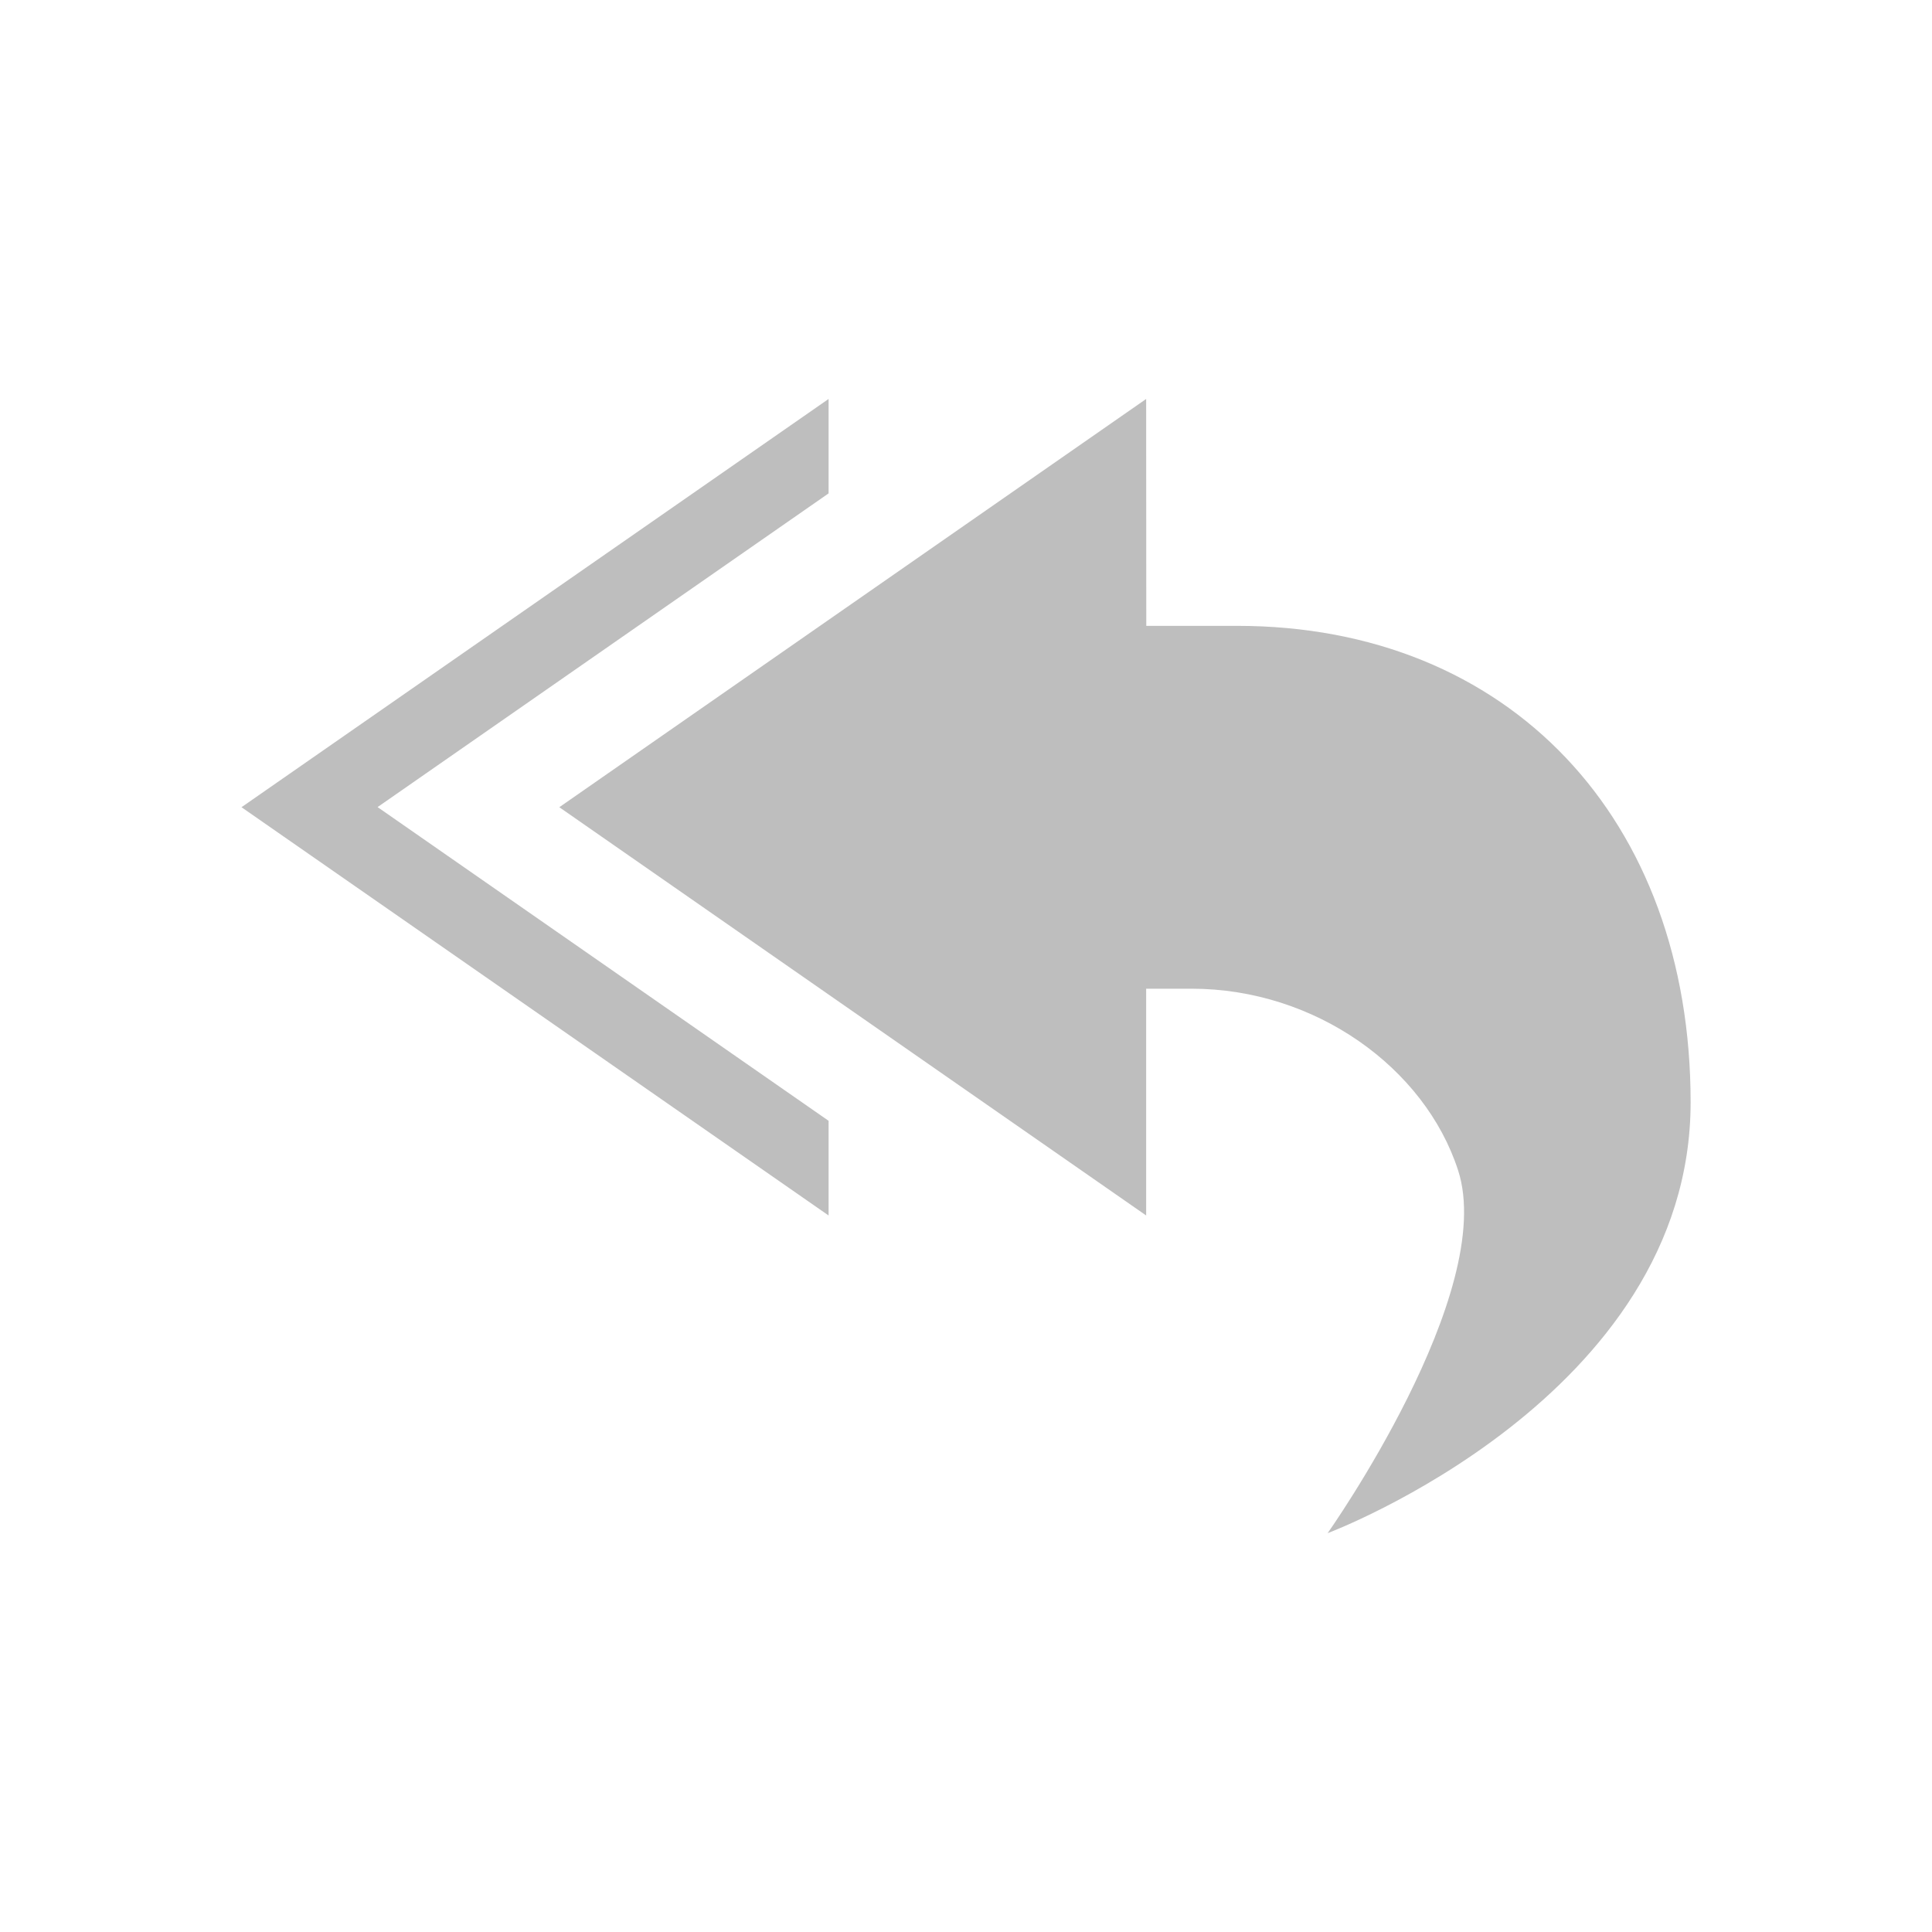
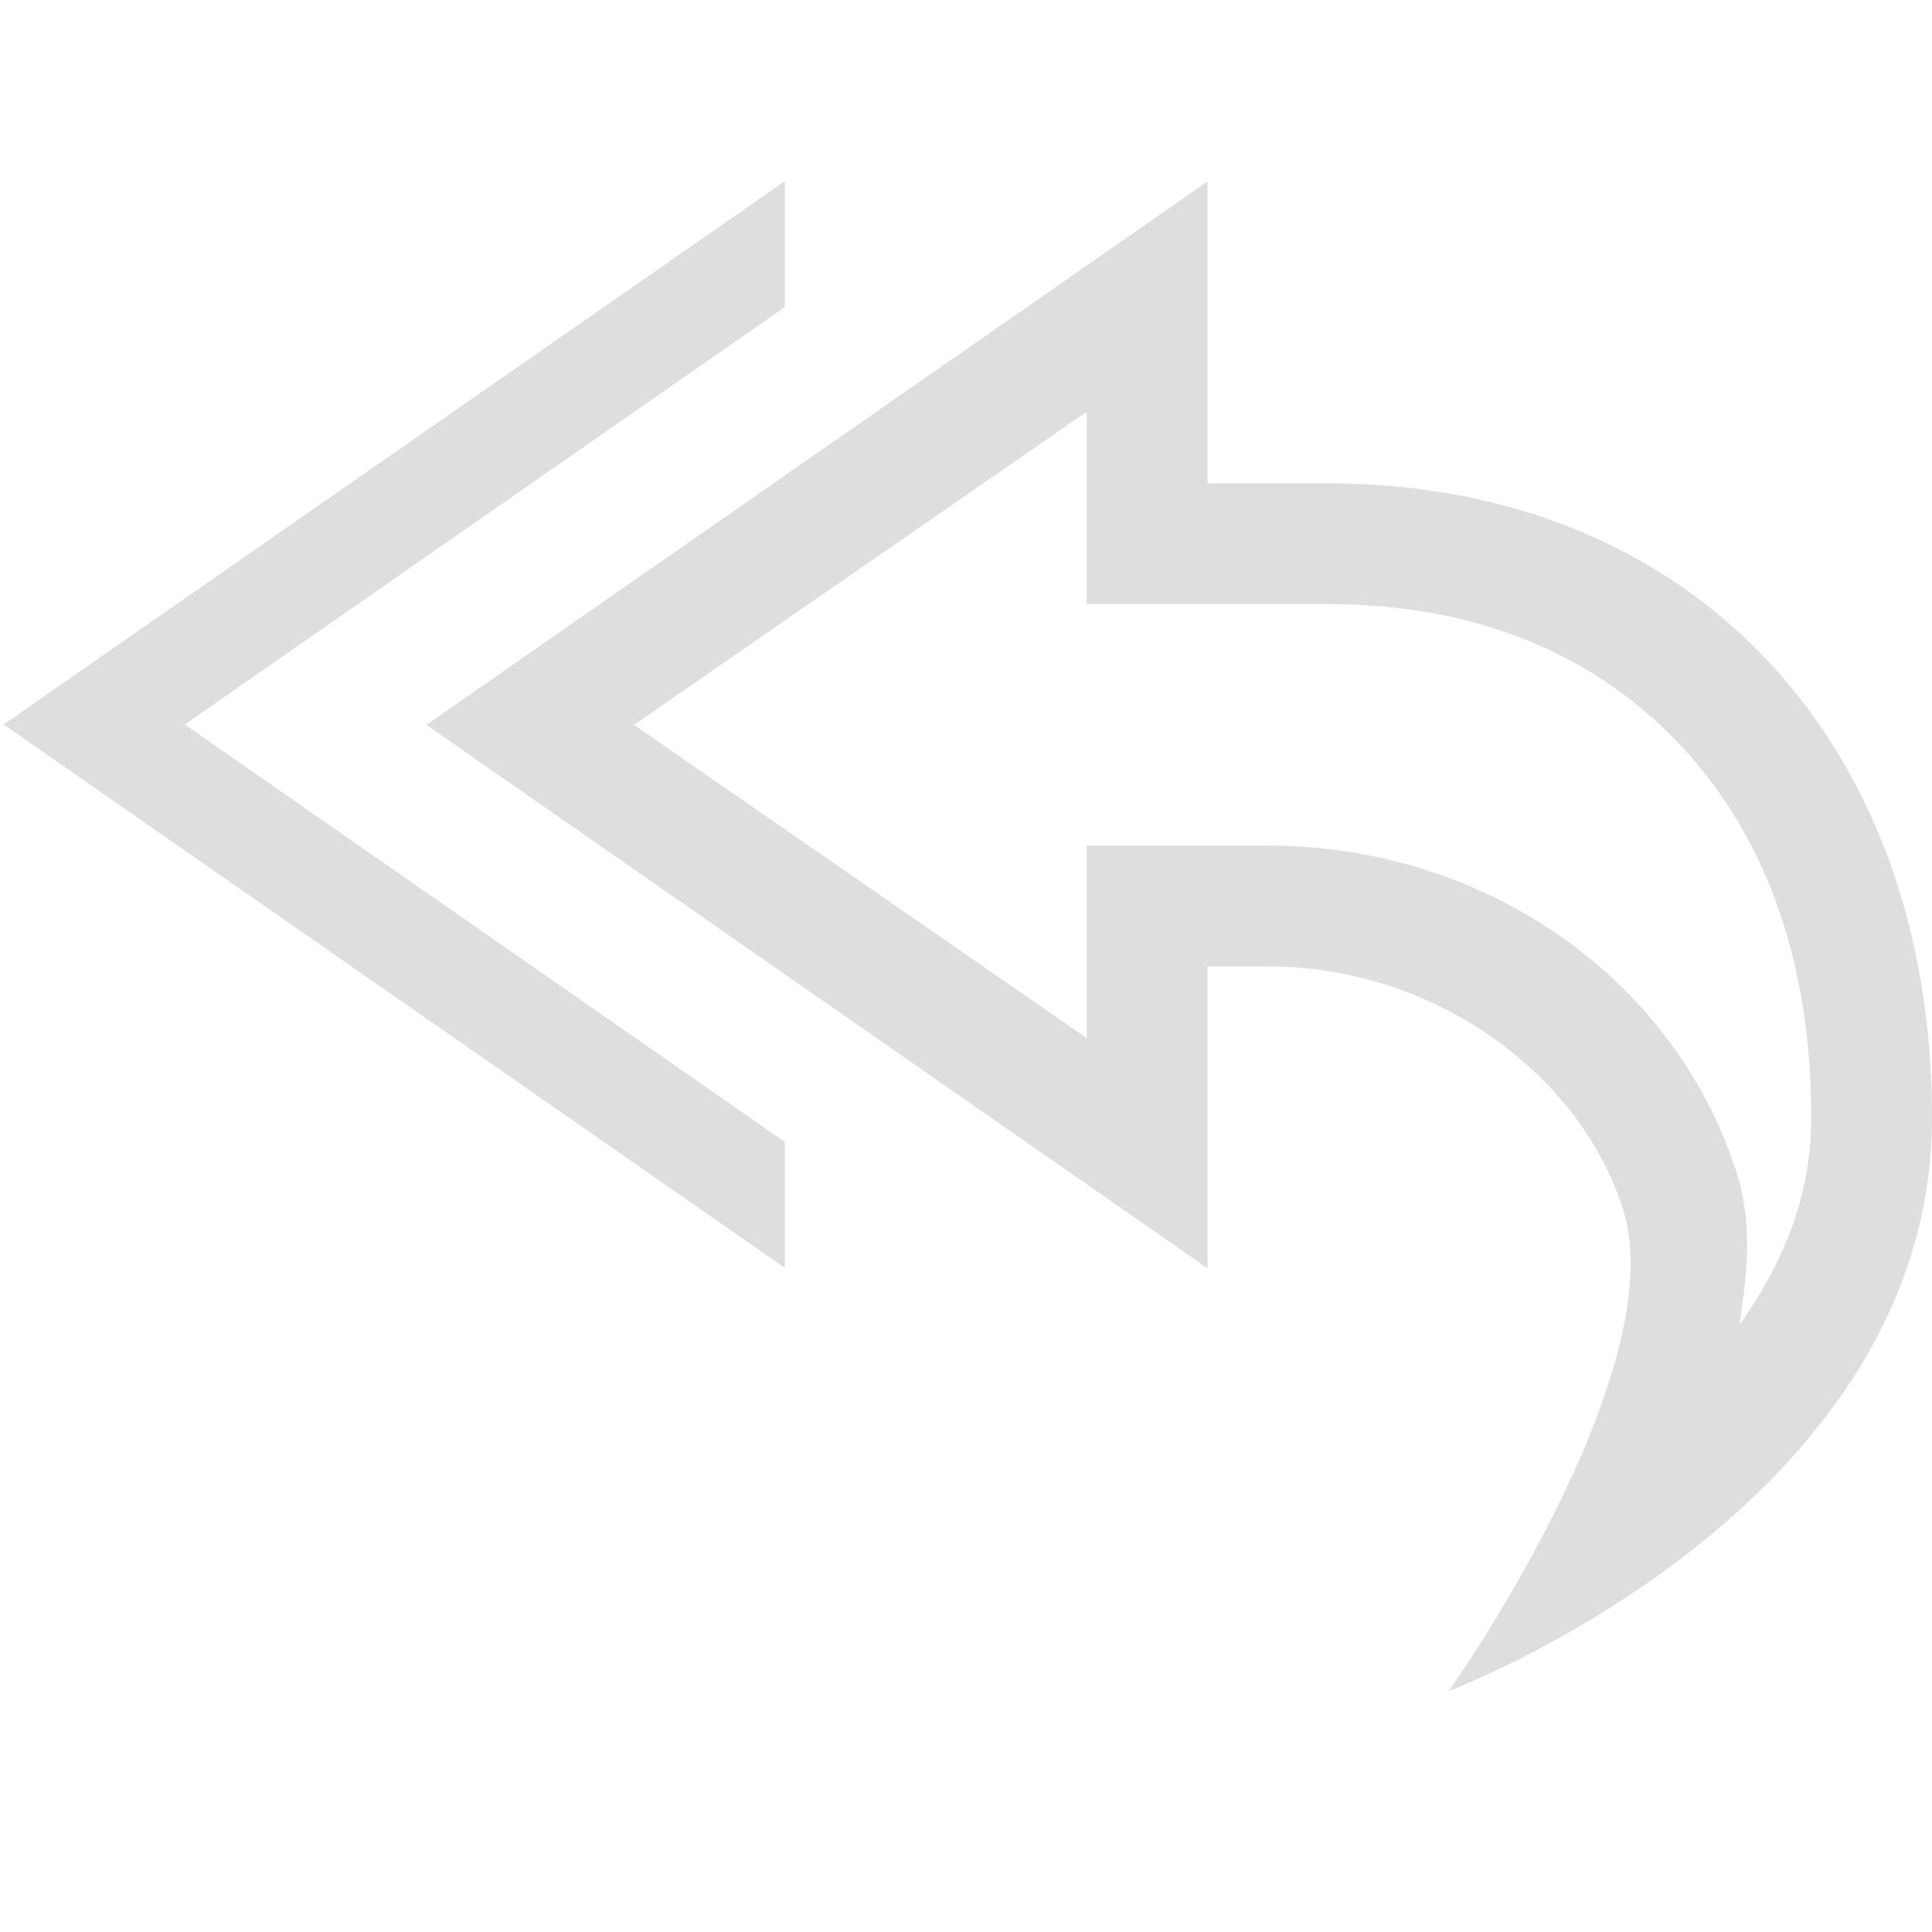
- <svg xmlns="http://www.w3.org/2000/svg" viewBox="0 0 16 16">
-   <path d="m6.862 3.304-4.862 3.381 4.862 3.381v-.784l-3.735-2.598 3.735-2.598zm2.63 0-4.86 3.381 4.86 3.381v-1.878h.376c1.026 0 1.932.656 2.207 1.503.329 1.012-1.08 3.006-1.08 3.006s3.006-1.127 3.006-3.569c0-2.347-1.503-3.945-3.757-3.945h-.751z" fill="#bebebe" />
+ <svg xmlns="http://www.w3.org/2000/svg" width="16" height="16" enable-background="new">
+   <defs>
+     <filter id="a" color-interpolation-filters="sRGB">
+       <feBlend mode="darken" in2="BackgroundImage" />
+     </filter>
+   </defs>
+   <g color="#dedede" font-weight="400" font-family="Sans" fill="#dedede">
+     <path style="line-height:normal;-inkscape-font-specification:Sans;text-indent:0;text-align:start;text-decoration-line:none;text-transform:none;block-progression:tb;marker:none" d="M6.5 1.5L.03 6l6.47 4.5V9.457L1.53 6 6.5 2.543z" overflow="visible" enable-background="accumulate" />
+     <path style="line-height:normal;-inkscape-font-specification:Sans;text-indent:0;text-align:start;text-decoration-line:none;text-transform:none;block-progression:tb;marker:none" d="M10 1.503l-6.469 4.5 6.469 4.5v-2.5h.5c1.365 0 2.572.874 2.938 2 .437 1.348-1.438 4-1.438 4s4-1.5 4-4.75c0-3.123-2-5.25-5-5.25h-1v-2.5zM9 3.41v1.593h2c1.264 0 2.226.44 2.906 1.157.68.716 1.094 1.745 1.094 3.093 0 .672-.243 1.22-.594 1.72.058-.416.118-.822-.03-1.282-.52-1.597-2.085-2.688-3.876-2.688H9V8.597L5.25 6.003 9 3.41z" overflow="visible" enable-background="accumulate" />
+   </g>
</svg>
